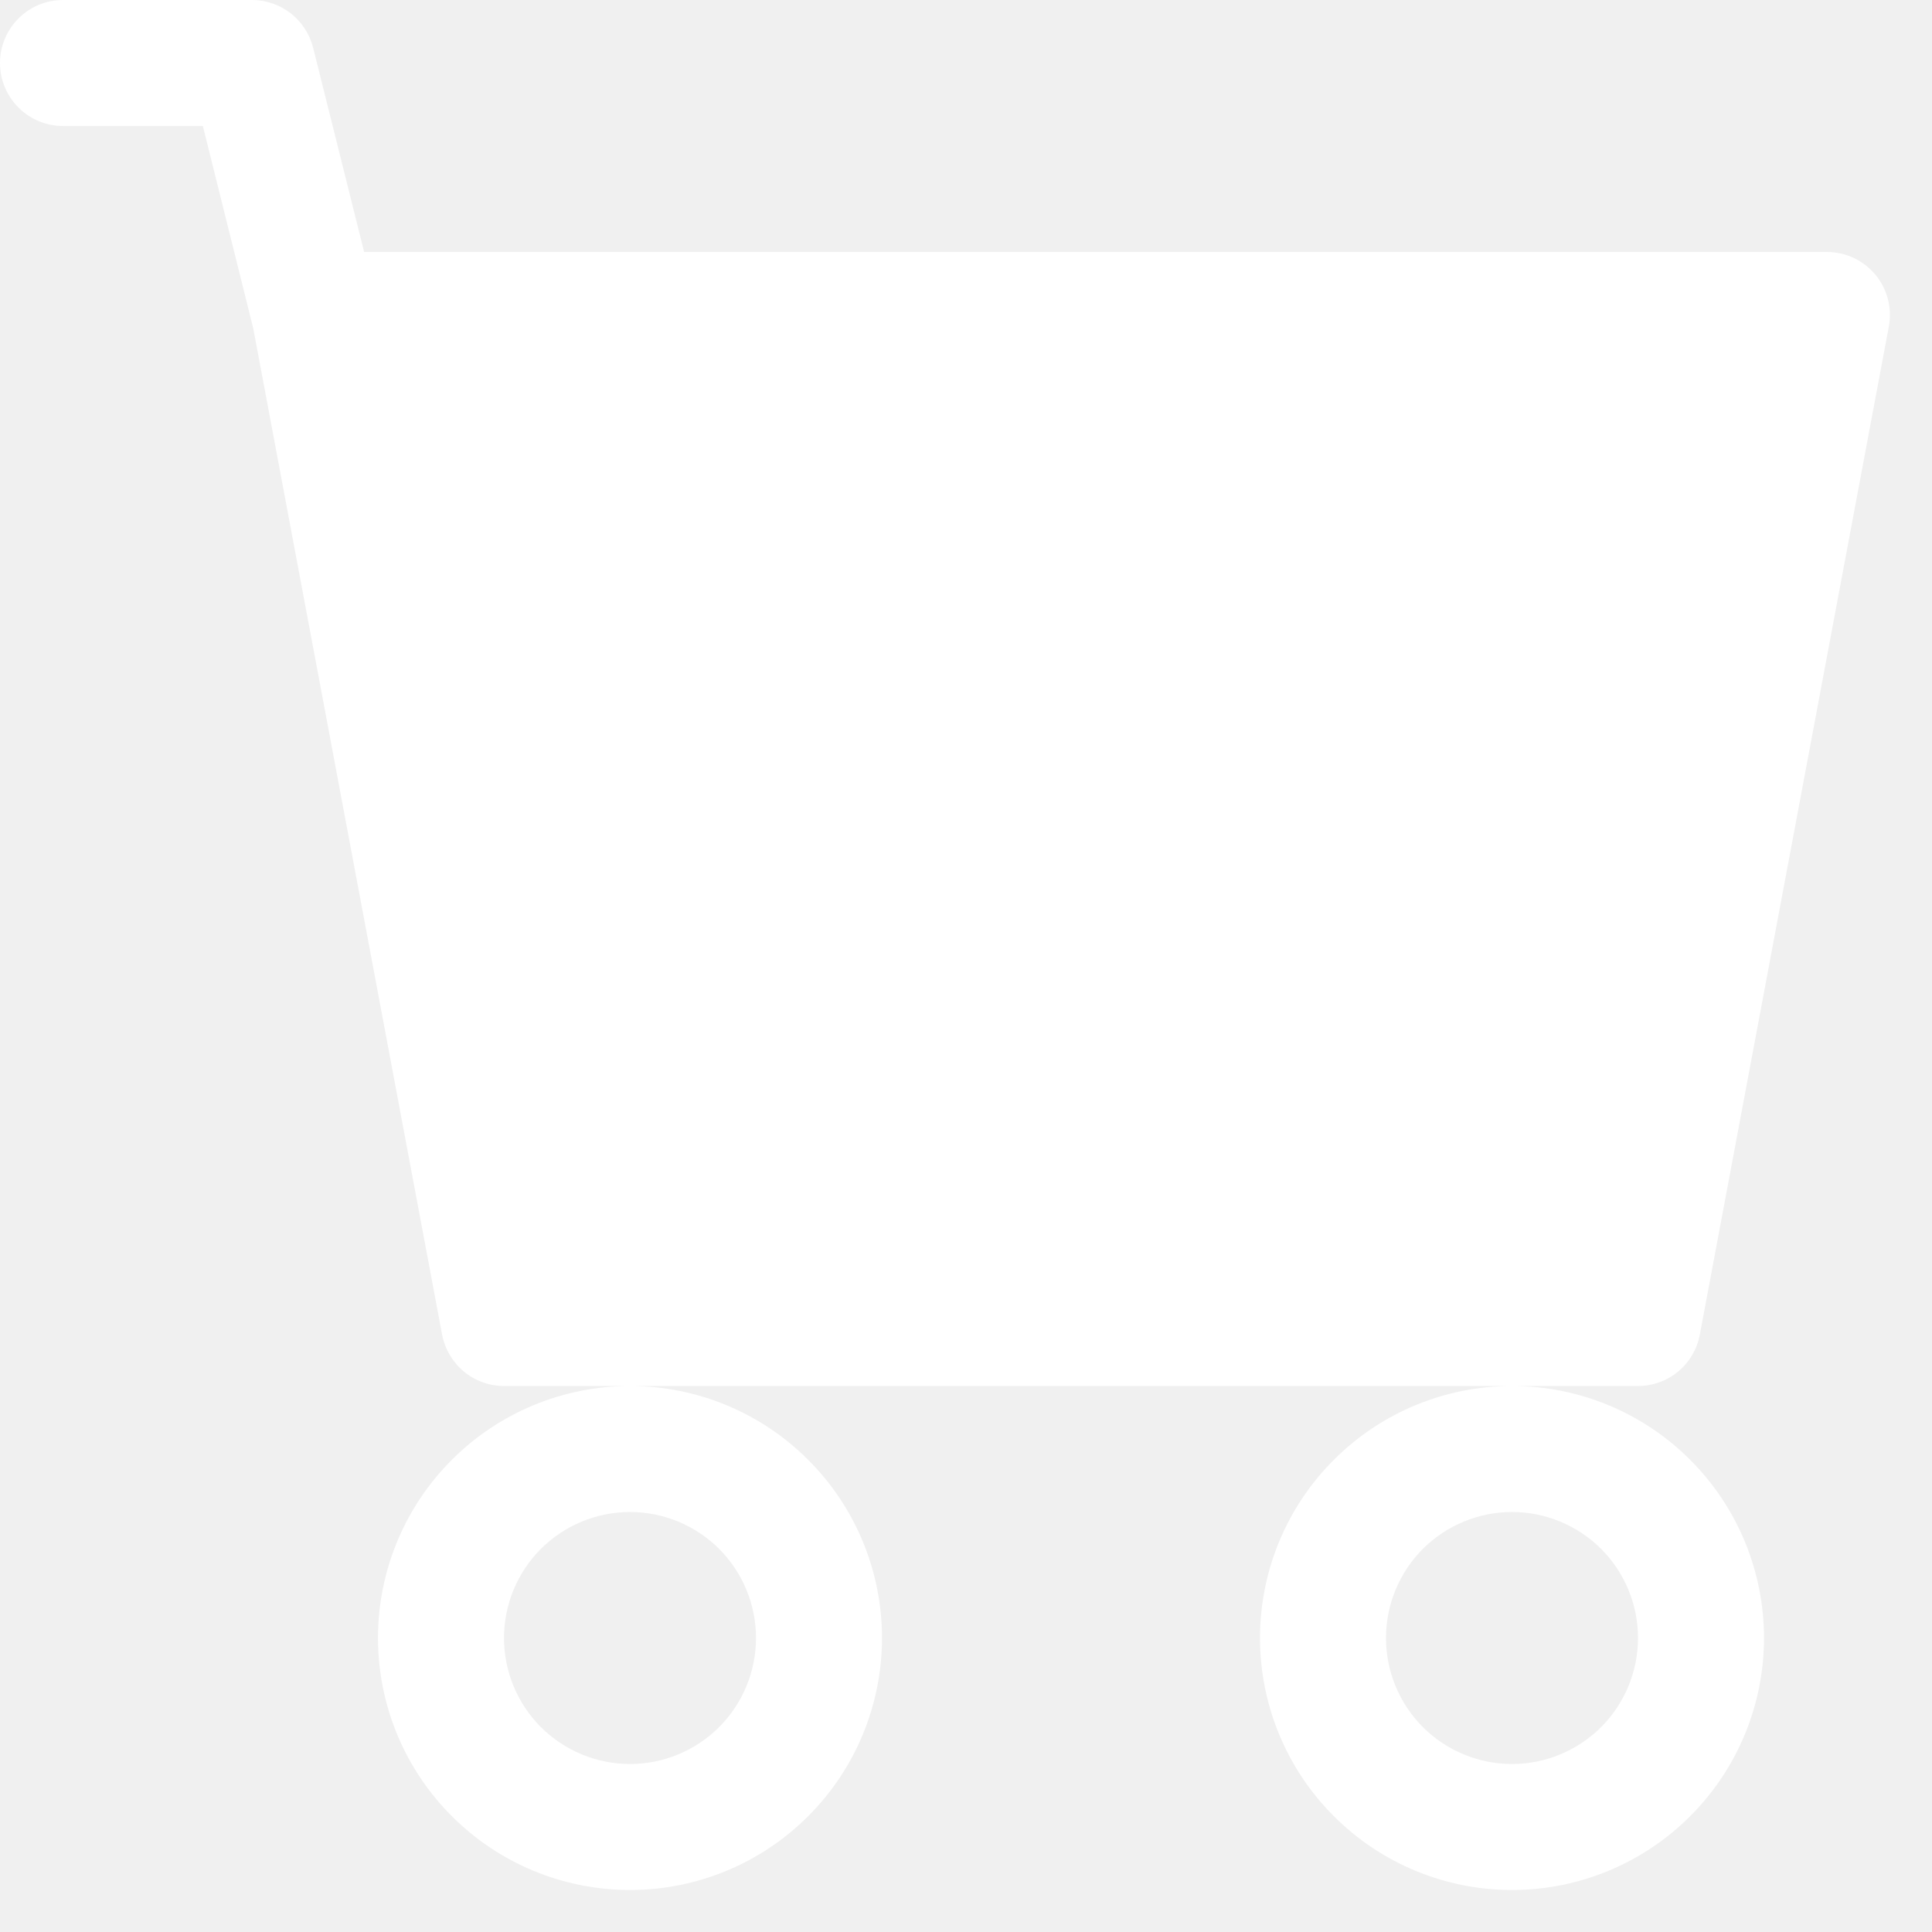
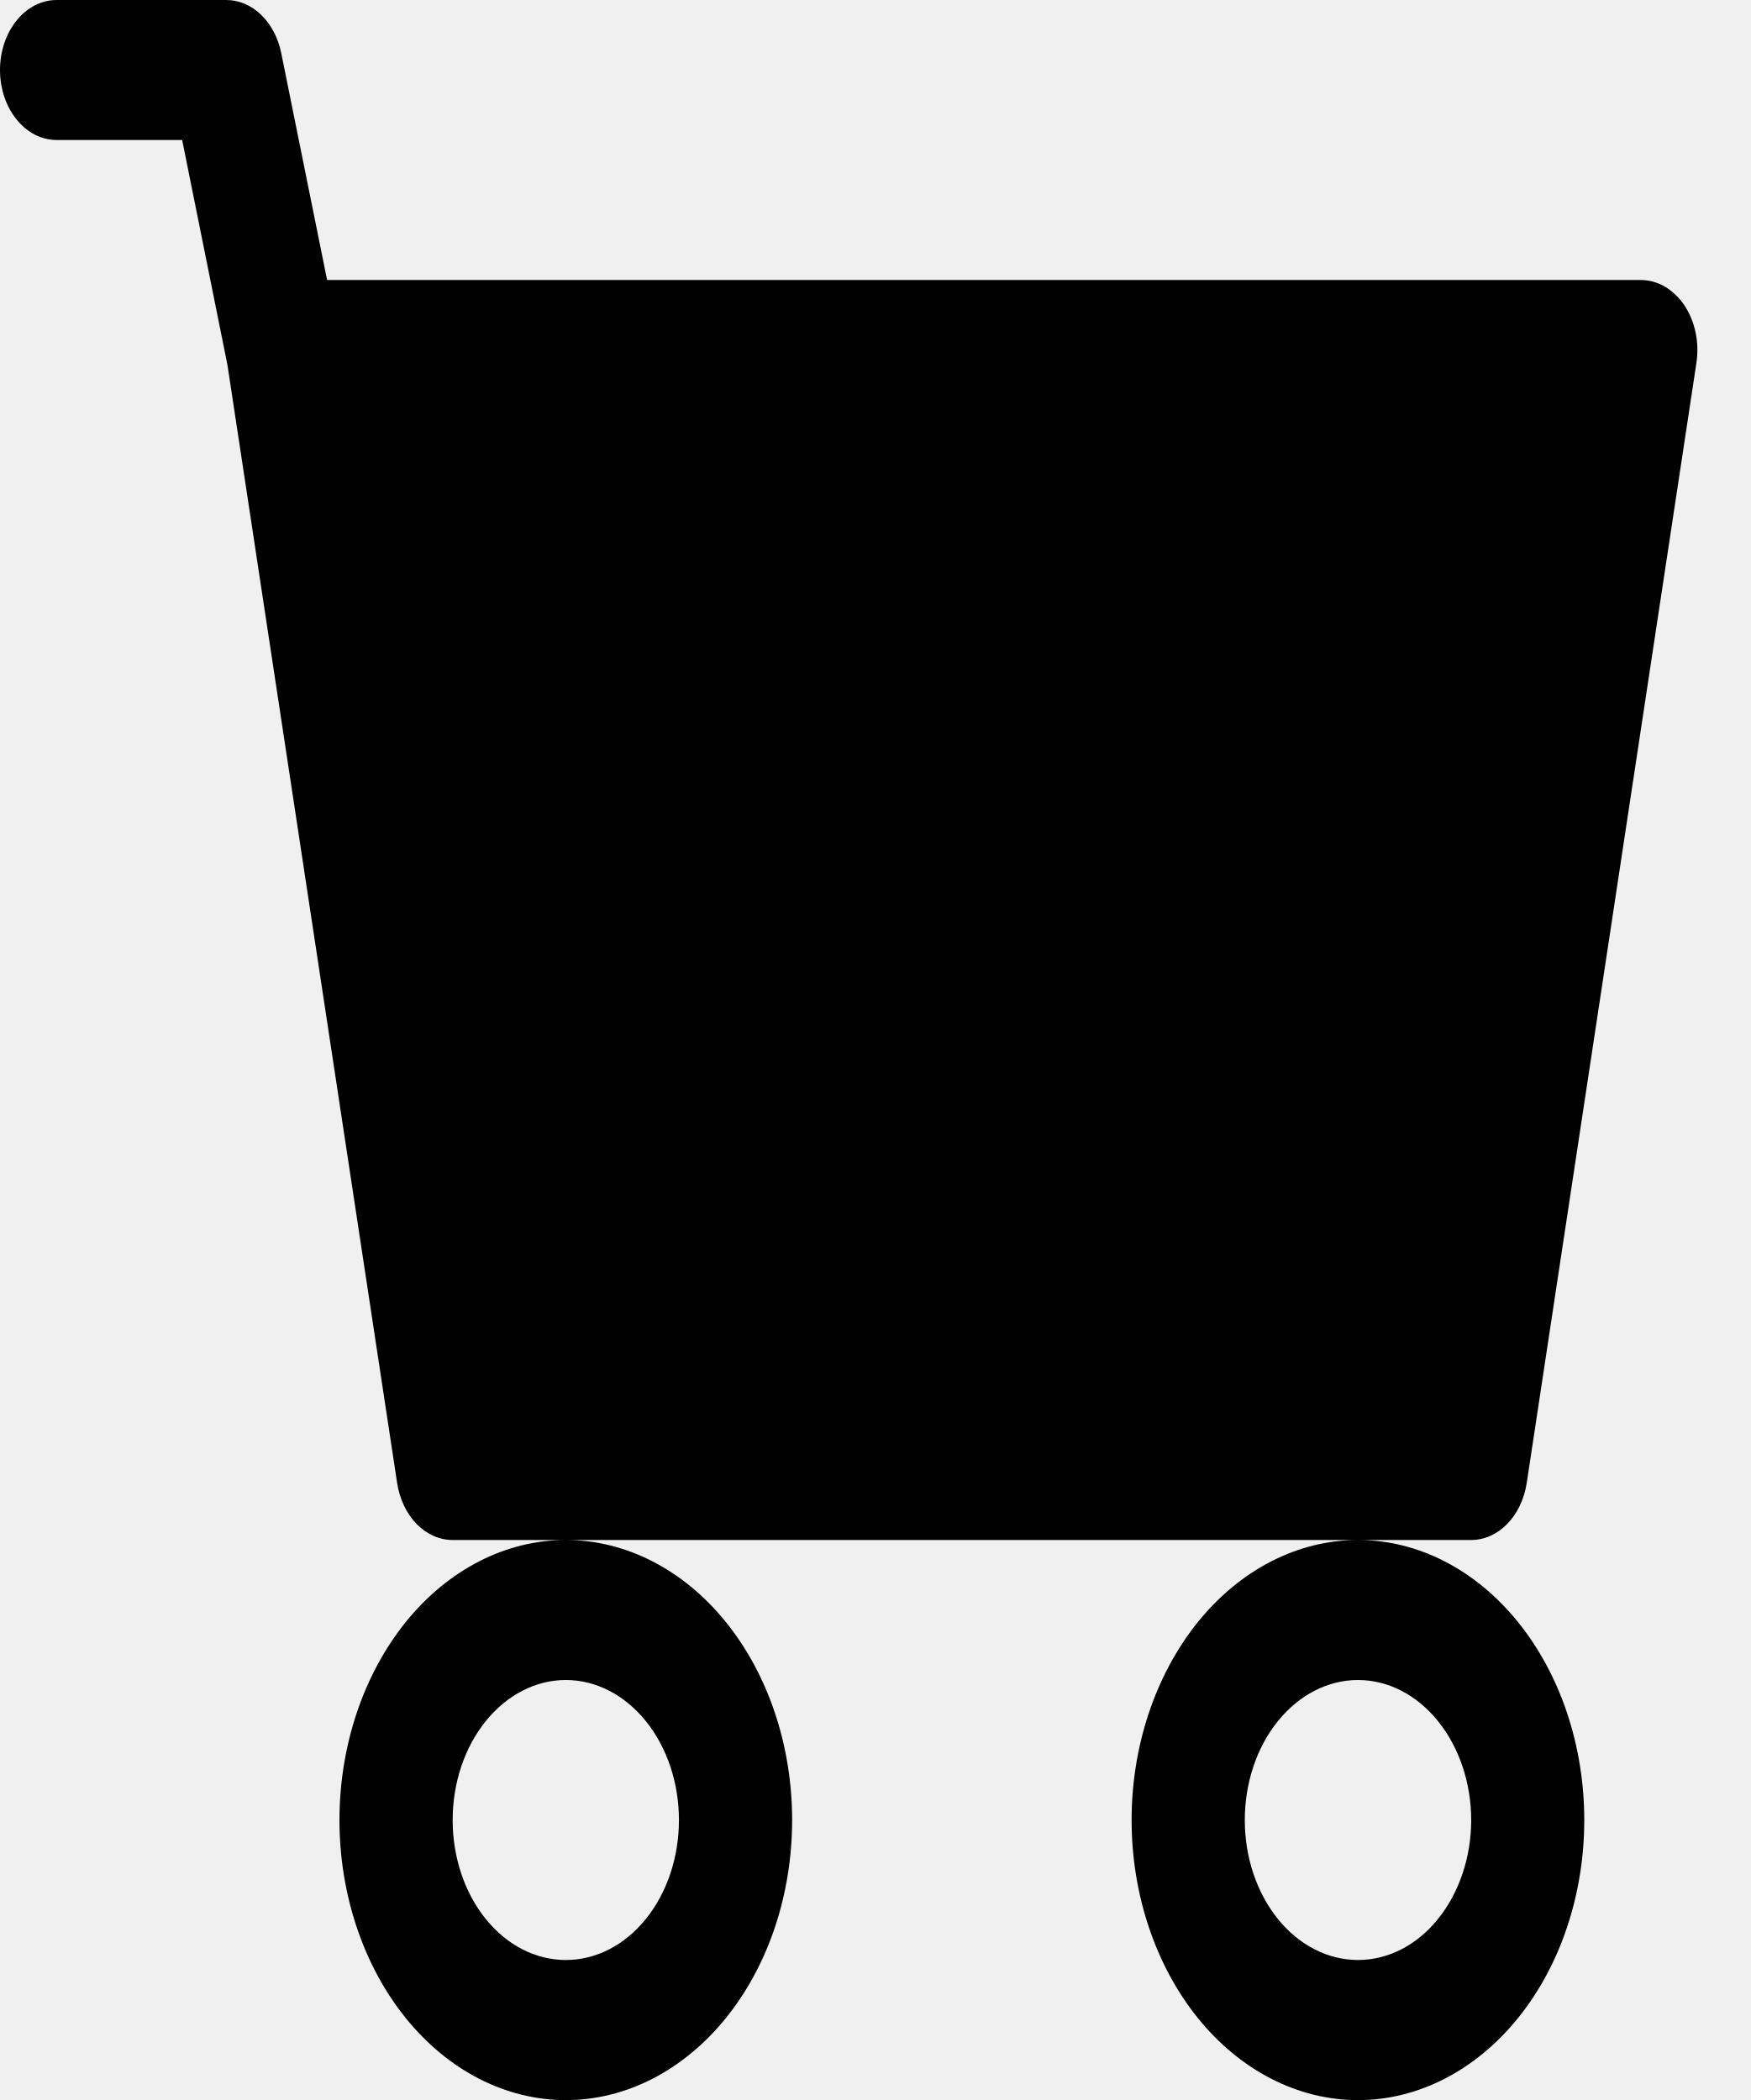
- <svg xmlns="http://www.w3.org/2000/svg" width="23" height="23" viewBox="0 0 23 23" fill="none">
-   <path d="M0 0.75C0 0.551 0.079 0.36 0.22 0.22C0.36 0.079 0.551 0 0.75 0H3C3.167 4.62172e-05 3.33 0.056 3.462 0.159C3.593 0.262 3.687 0.406 3.728 0.569L4.335 3H21.75C21.86 3 21.969 3.024 22.069 3.071C22.168 3.118 22.256 3.186 22.327 3.271C22.397 3.356 22.448 3.455 22.475 3.562C22.503 3.668 22.507 3.78 22.486 3.888L20.236 15.888C20.204 16.06 20.113 16.215 19.979 16.327C19.844 16.439 19.675 16.5 19.5 16.5H6C5.825 16.5 5.656 16.439 5.521 16.327C5.387 16.215 5.296 16.06 5.263 15.888L3.015 3.91L2.415 1.5H0.75C0.551 1.5 0.36 1.421 0.22 1.28C0.079 1.14 0 0.949 0 0.75ZM7.5 16.5C6.704 16.5 5.941 16.816 5.379 17.379C4.816 17.941 4.5 18.704 4.5 19.5C4.5 20.296 4.816 21.059 5.379 21.621C5.941 22.184 6.704 22.5 7.5 22.5C8.296 22.5 9.059 22.184 9.621 21.621C10.184 21.059 10.5 20.296 10.5 19.5C10.5 18.704 10.184 17.941 9.621 17.379C9.059 16.816 8.296 16.5 7.5 16.5ZM18 16.5C17.204 16.5 16.441 16.816 15.879 17.379C15.316 17.941 15 18.704 15 19.5C15 20.296 15.316 21.059 15.879 21.621C16.441 22.184 17.204 22.5 18 22.5C18.796 22.5 19.559 22.184 20.121 21.621C20.684 21.059 21 20.296 21 19.5C21 18.704 20.684 17.941 20.121 17.379C19.559 16.816 18.796 16.5 18 16.5ZM7.5 18C7.898 18 8.279 18.158 8.561 18.439C8.842 18.721 9 19.102 9 19.5C9 19.898 8.842 20.279 8.561 20.561C8.279 20.842 7.898 21 7.5 21C7.102 21 6.721 20.842 6.439 20.561C6.158 20.279 6 19.898 6 19.5C6 19.102 6.158 18.721 6.439 18.439C6.721 18.158 7.102 18 7.5 18ZM18 18C18.398 18 18.779 18.158 19.061 18.439C19.342 18.721 19.5 19.102 19.5 19.5C19.5 19.898 19.342 20.279 19.061 20.561C18.779 20.842 18.398 21 18 21C17.602 21 17.221 20.842 16.939 20.561C16.658 20.279 16.5 19.898 16.5 19.5C16.5 19.102 16.658 18.721 16.939 18.439C17.221 18.158 17.602 18 18 18Z" fill="white" />
+ <svg xmlns="http://www.w3.org/2000/svg" width="15" height="18" viewBox="0 0 15 18" fill="none">
+   <path d="M0 0.6C0 0.441 0.051 0.288 0.142 0.176C0.233 0.063 0.356 0 0.485 0H1.939C2.048 3.69749e-05 2.153 0.045 2.238 0.127C2.323 0.21 2.384 0.325 2.41 0.455L2.803 2.4H14.061C14.132 2.4 14.203 2.42 14.267 2.457C14.331 2.495 14.388 2.549 14.434 2.617C14.479 2.685 14.512 2.764 14.53 2.85C14.548 2.935 14.55 3.024 14.537 3.111L13.083 12.711C13.062 12.848 13.003 12.973 12.916 13.062C12.829 13.151 12.72 13.2 12.607 13.2H3.879C3.766 13.2 3.656 13.151 3.569 13.062C3.483 12.973 3.424 12.848 3.403 12.711L1.949 3.128L1.561 1.2H0.485C0.356 1.2 0.233 1.137 0.142 1.024C0.051 0.912 0 0.759 0 0.6ZM4.849 13.2C4.334 13.2 3.841 13.453 3.477 13.903C3.114 14.354 2.909 14.964 2.909 15.601C2.909 16.237 3.114 16.848 3.477 17.298C3.841 17.748 4.334 18.001 4.849 18.001C5.363 18.001 5.856 17.748 6.22 17.298C6.584 16.848 6.788 16.237 6.788 15.601C6.788 14.964 6.584 14.354 6.22 13.903C5.856 13.453 5.363 13.2 4.849 13.2ZM11.637 13.2C11.122 13.2 10.629 13.453 10.265 13.903C9.902 14.354 9.697 14.964 9.697 15.601C9.697 16.237 9.902 16.848 10.265 17.298C10.629 17.748 11.122 18.001 11.637 18.001C12.151 18.001 12.644 17.748 13.008 17.298C13.372 16.848 13.576 16.237 13.576 15.601C13.576 14.964 13.372 14.354 13.008 13.903C12.644 13.453 12.151 13.2 11.637 13.2ZM4.849 14.4C5.106 14.4 5.352 14.527 5.534 14.752C5.716 14.977 5.818 15.282 5.818 15.601C5.818 15.919 5.716 16.224 5.534 16.449C5.352 16.674 5.106 16.8 4.849 16.8C4.591 16.8 4.345 16.674 4.163 16.449C3.981 16.224 3.879 15.919 3.879 15.601C3.879 15.282 3.981 14.977 4.163 14.752C4.345 14.527 4.591 14.4 4.849 14.4ZM11.637 14.4C11.894 14.4 12.141 14.527 12.322 14.752C12.504 14.977 12.607 15.282 12.607 15.601C12.607 15.919 12.504 16.224 12.322 16.449C12.141 16.674 11.894 16.8 11.637 16.8C11.38 16.8 11.133 16.674 10.951 16.449C10.769 16.224 10.667 15.919 10.667 15.601C10.667 15.282 10.769 14.977 10.951 14.752C11.133 14.527 11.38 14.4 11.637 14.4Z" fill="currentColor" />
</svg>
